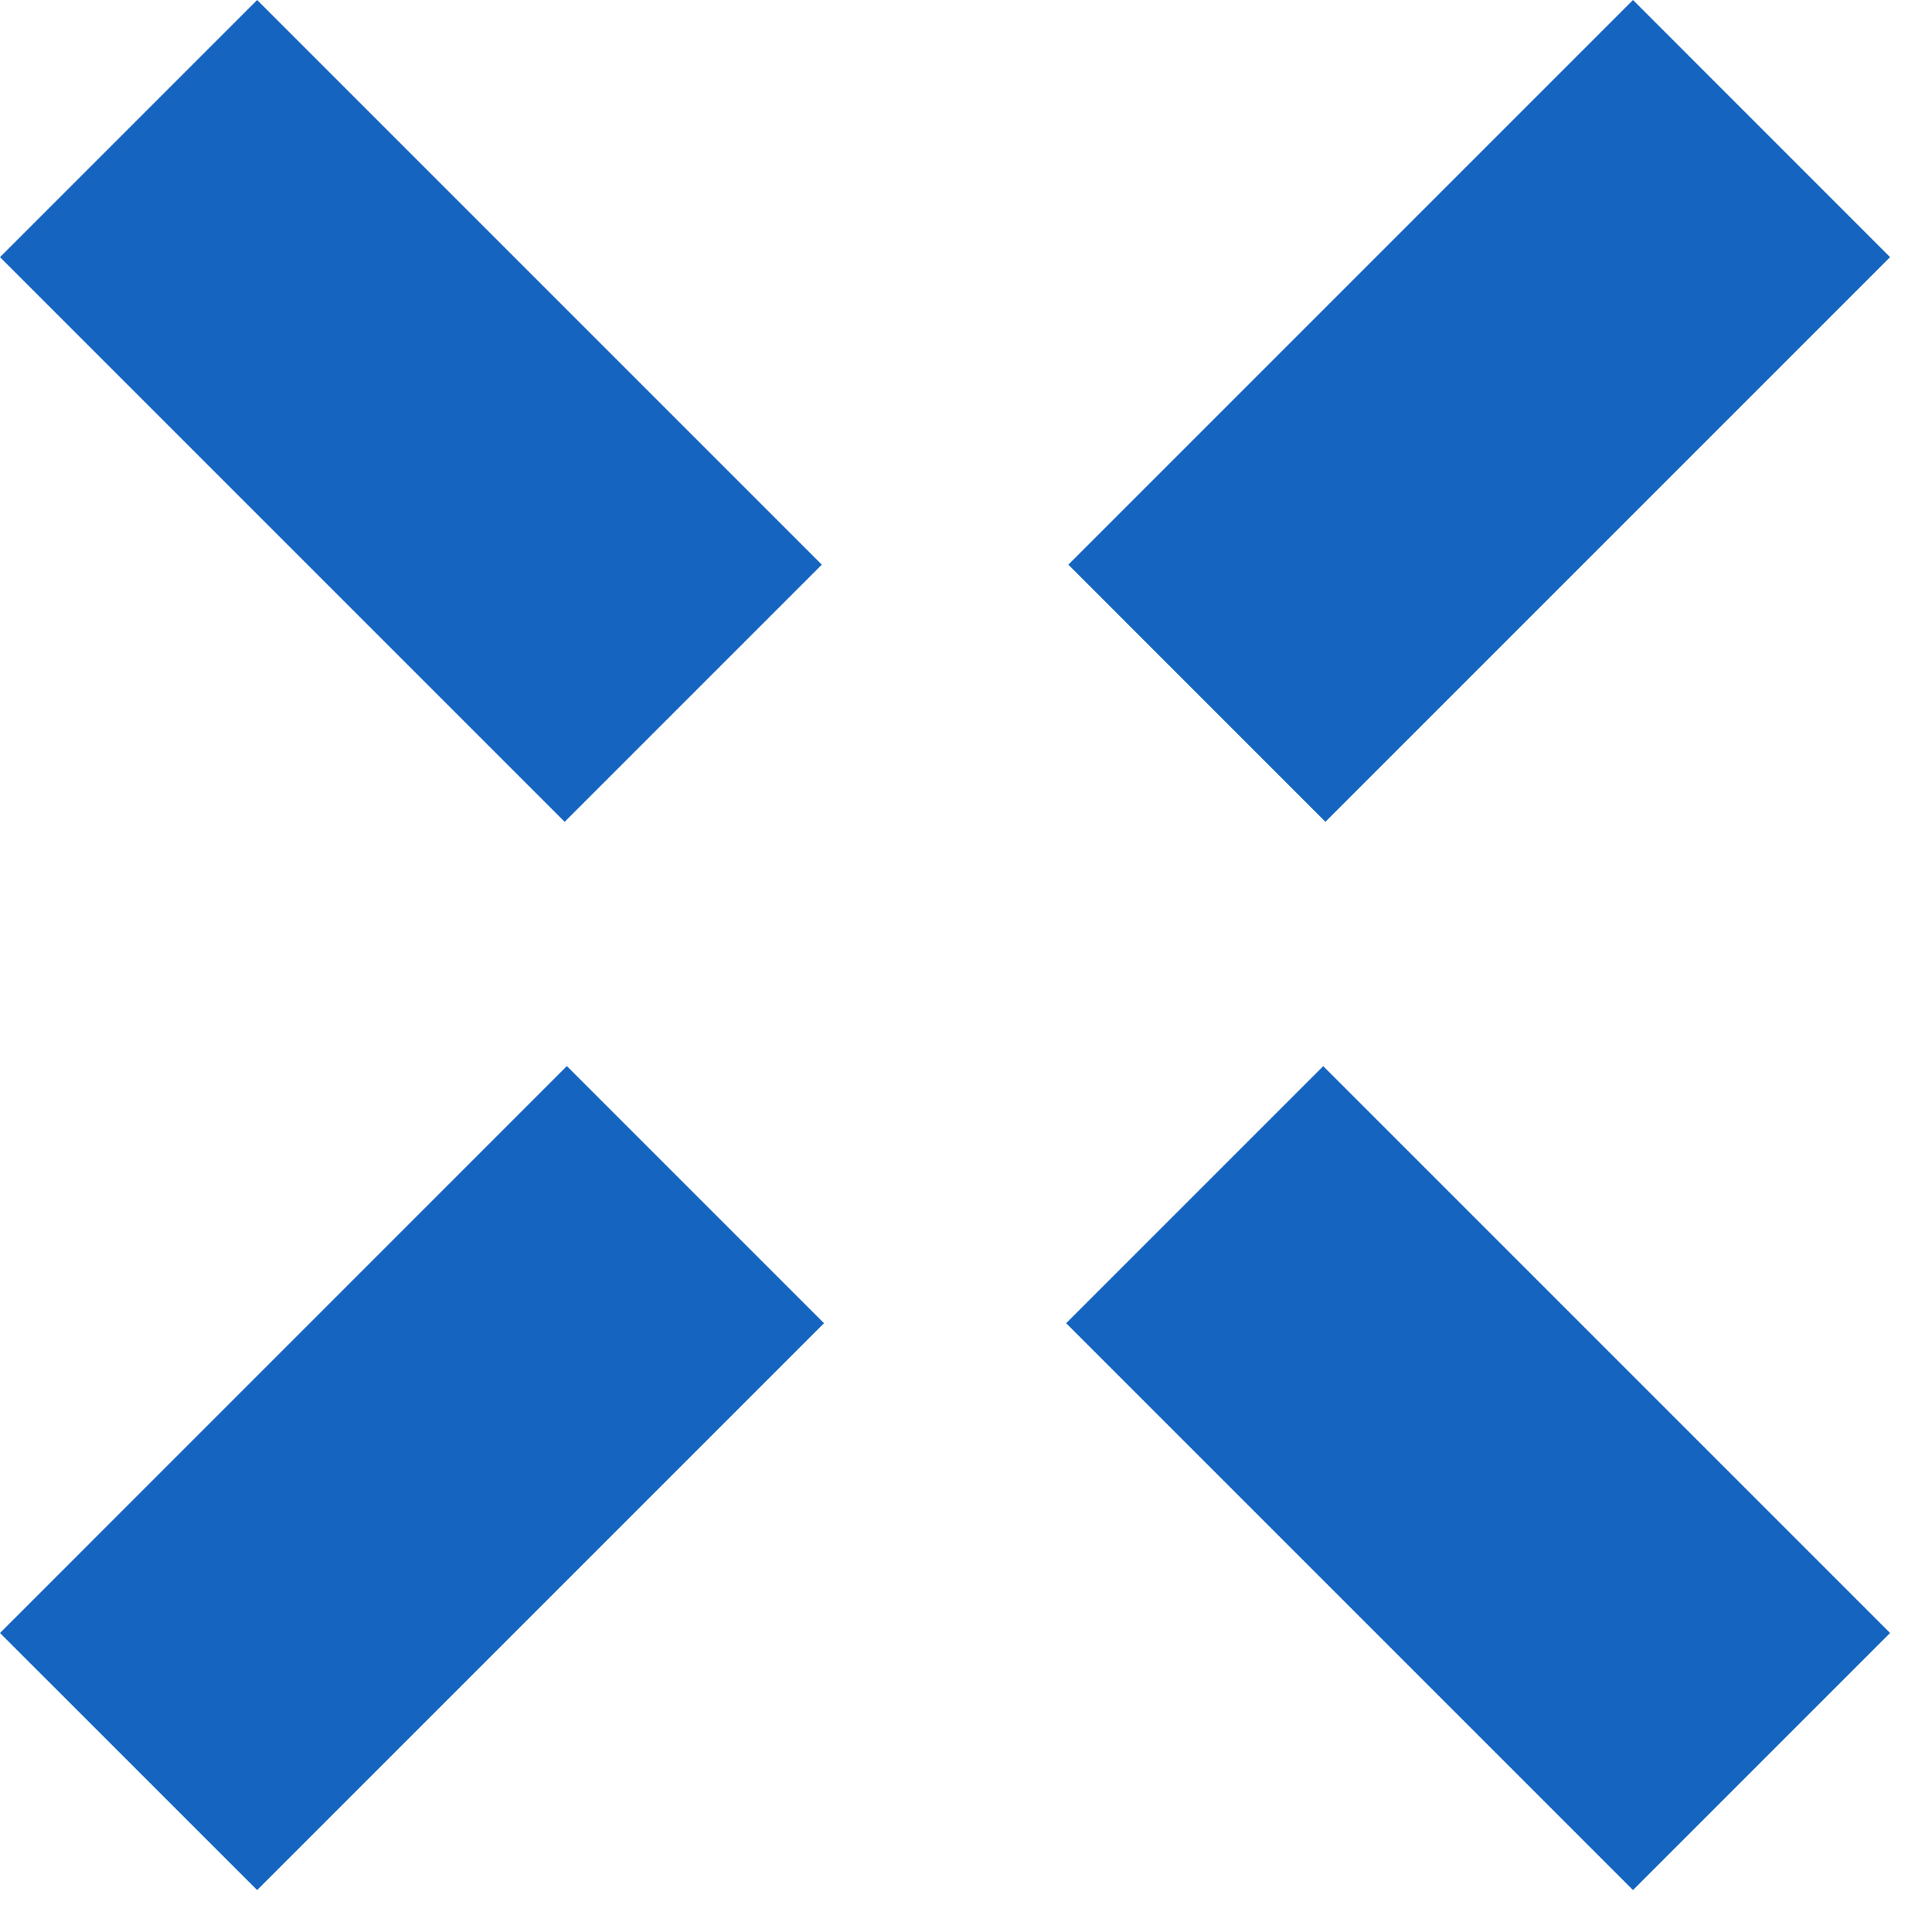
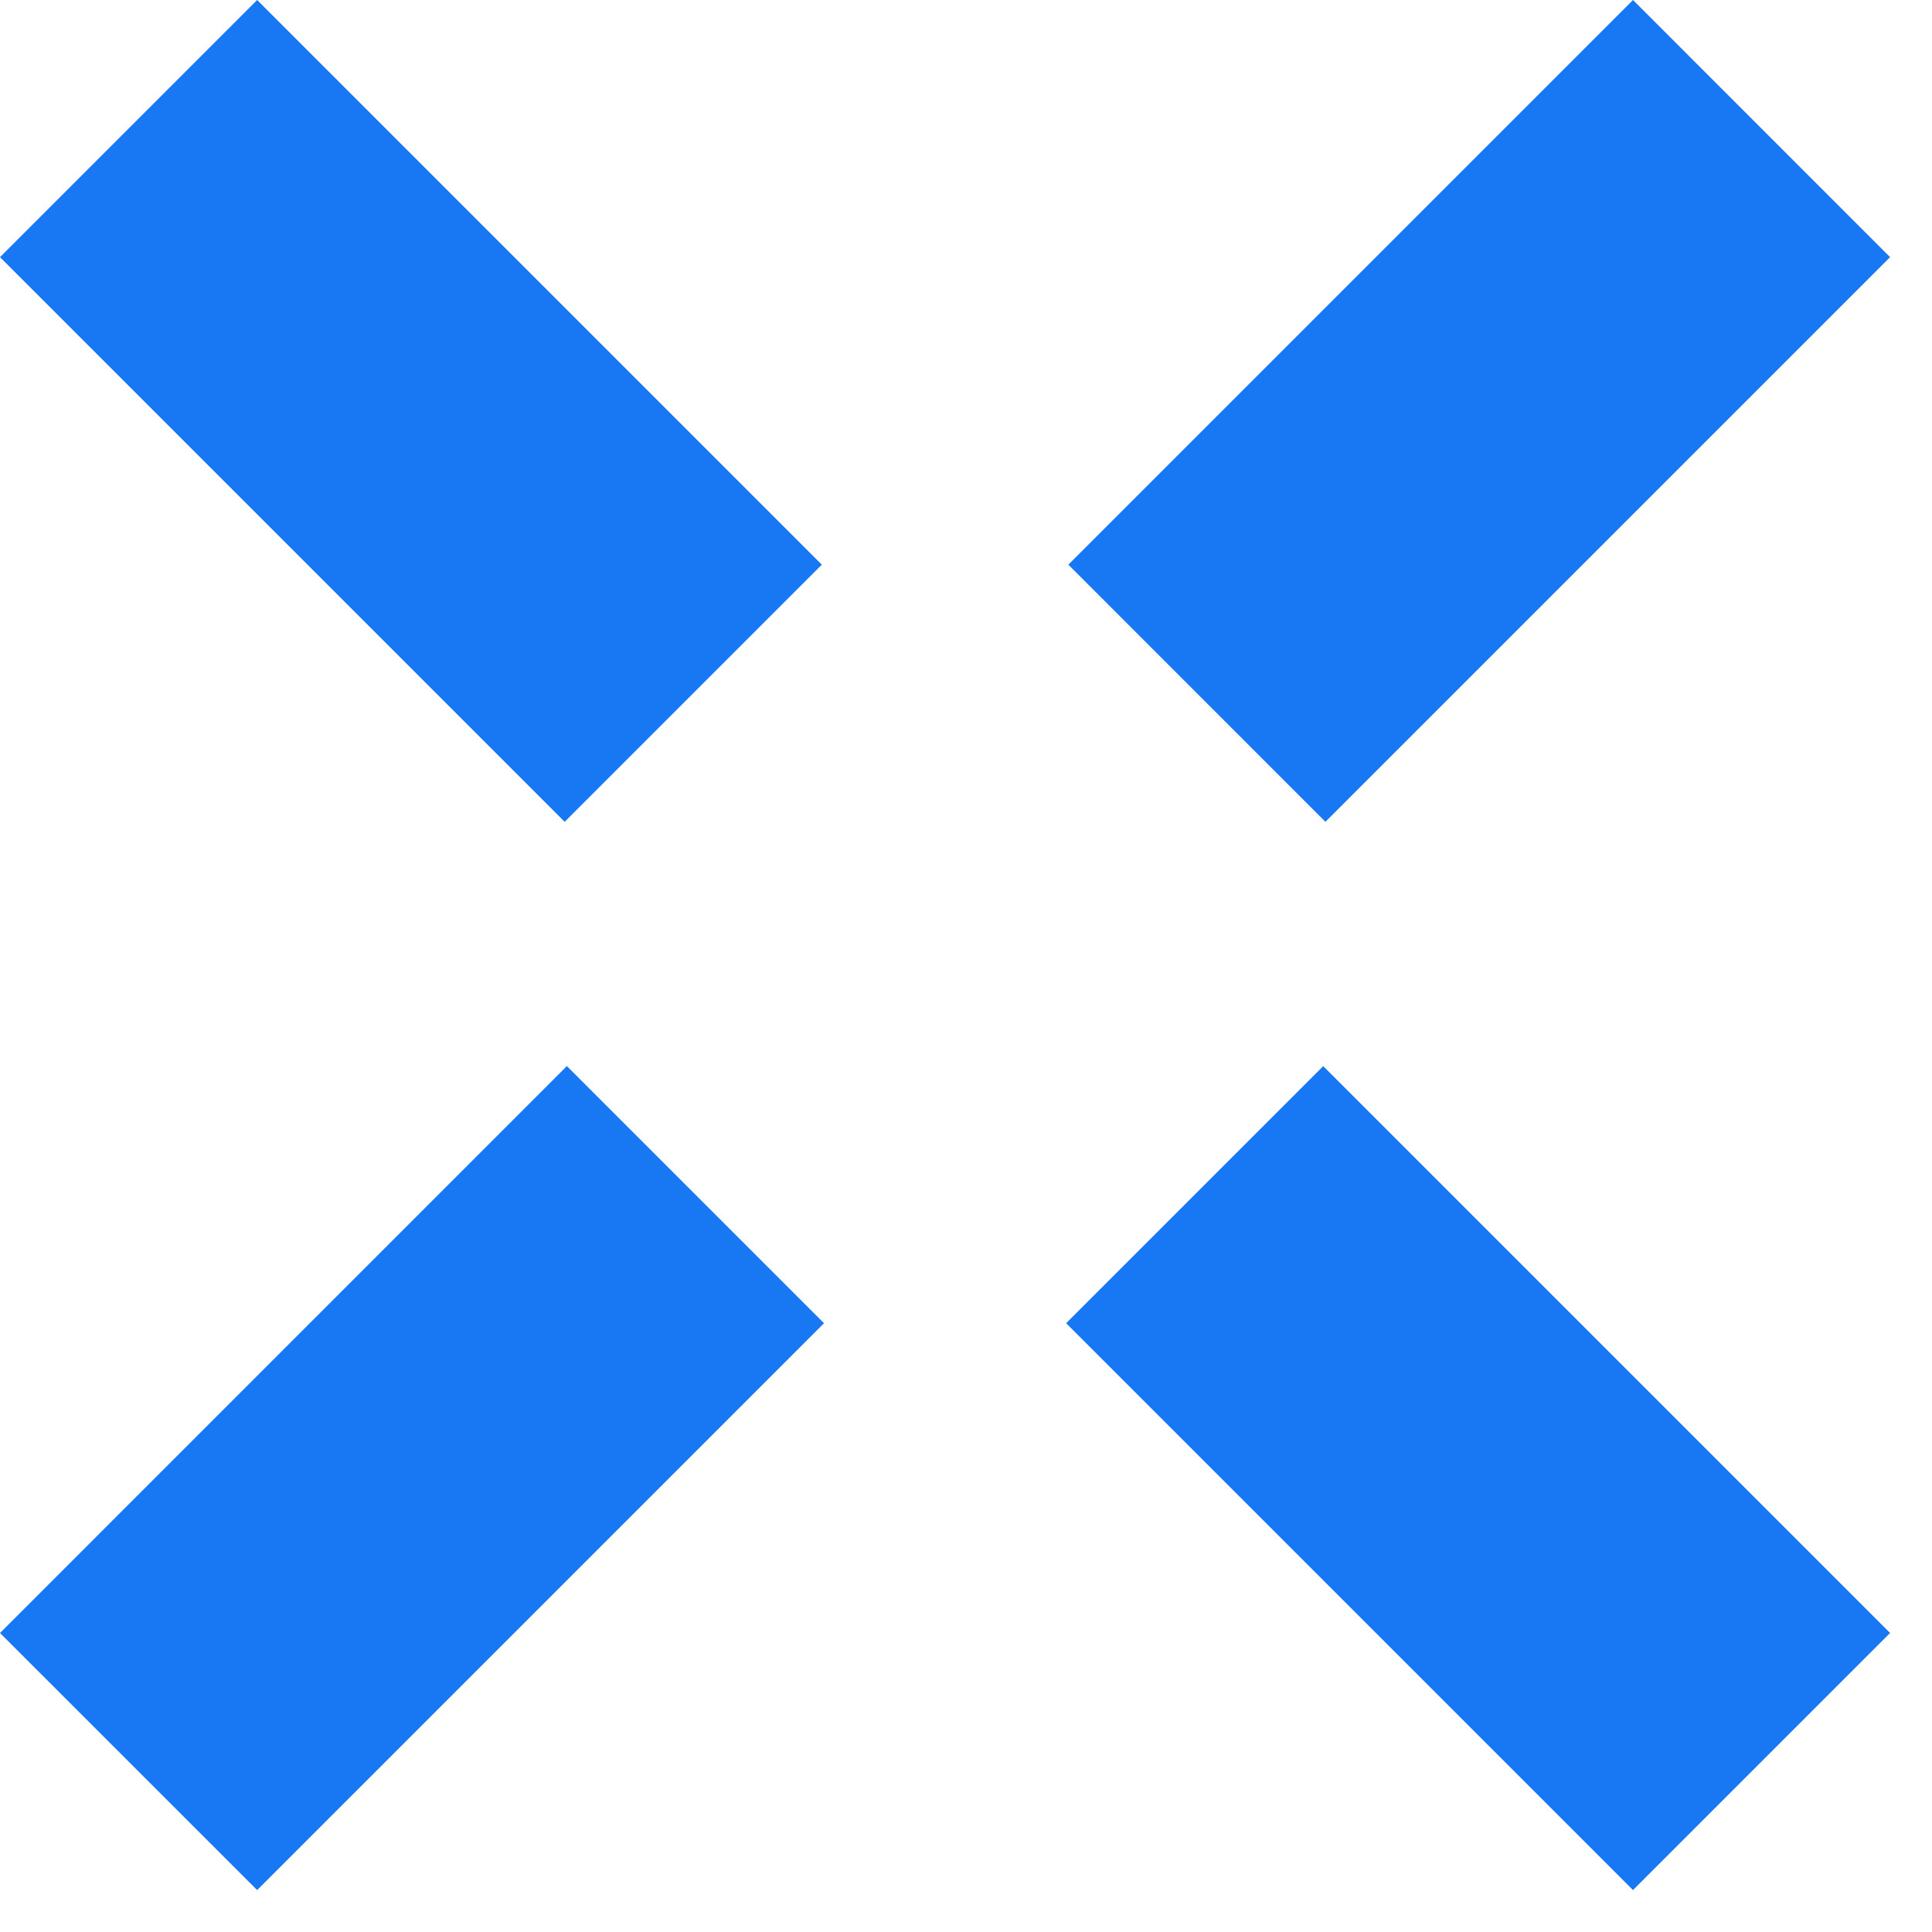
<svg xmlns="http://www.w3.org/2000/svg" width="30" height="30" viewBox="0 0 30 30" fill="none">
-   <path fill-rule="evenodd" clip-rule="evenodd" d="M29.349 25.357L20.547 16.555L16.555 20.547L25.357 29.349L29.349 25.357ZM8.768 12.761L12.761 8.768L3.993 8.01086e-06L7.05671e-06 3.993L8.768 12.761ZM7.96039e-06 25.357L8.802 16.554L12.795 20.547L3.993 29.349L7.96039e-06 25.357ZM20.581 12.761L16.589 8.768L25.357 8.01086e-06L29.349 3.993L20.581 12.761Z" fill="#1565C0" />
+   <path fill-rule="evenodd" clip-rule="evenodd" d="M29.349 25.357L20.547 16.555L16.555 20.547L25.357 29.349L29.349 25.357ZM8.768 12.761L12.761 8.768L3.993 8.01086e-06L7.05671e-06 3.993L8.768 12.761ZM7.96039e-06 25.357L8.802 16.554L12.795 20.547L3.993 29.349L7.96039e-06 25.357ZM20.581 12.761L16.589 8.768L25.357 8.01086e-06L29.349 3.993L20.581 12.761Z" fill="#1877F2" />
</svg>
